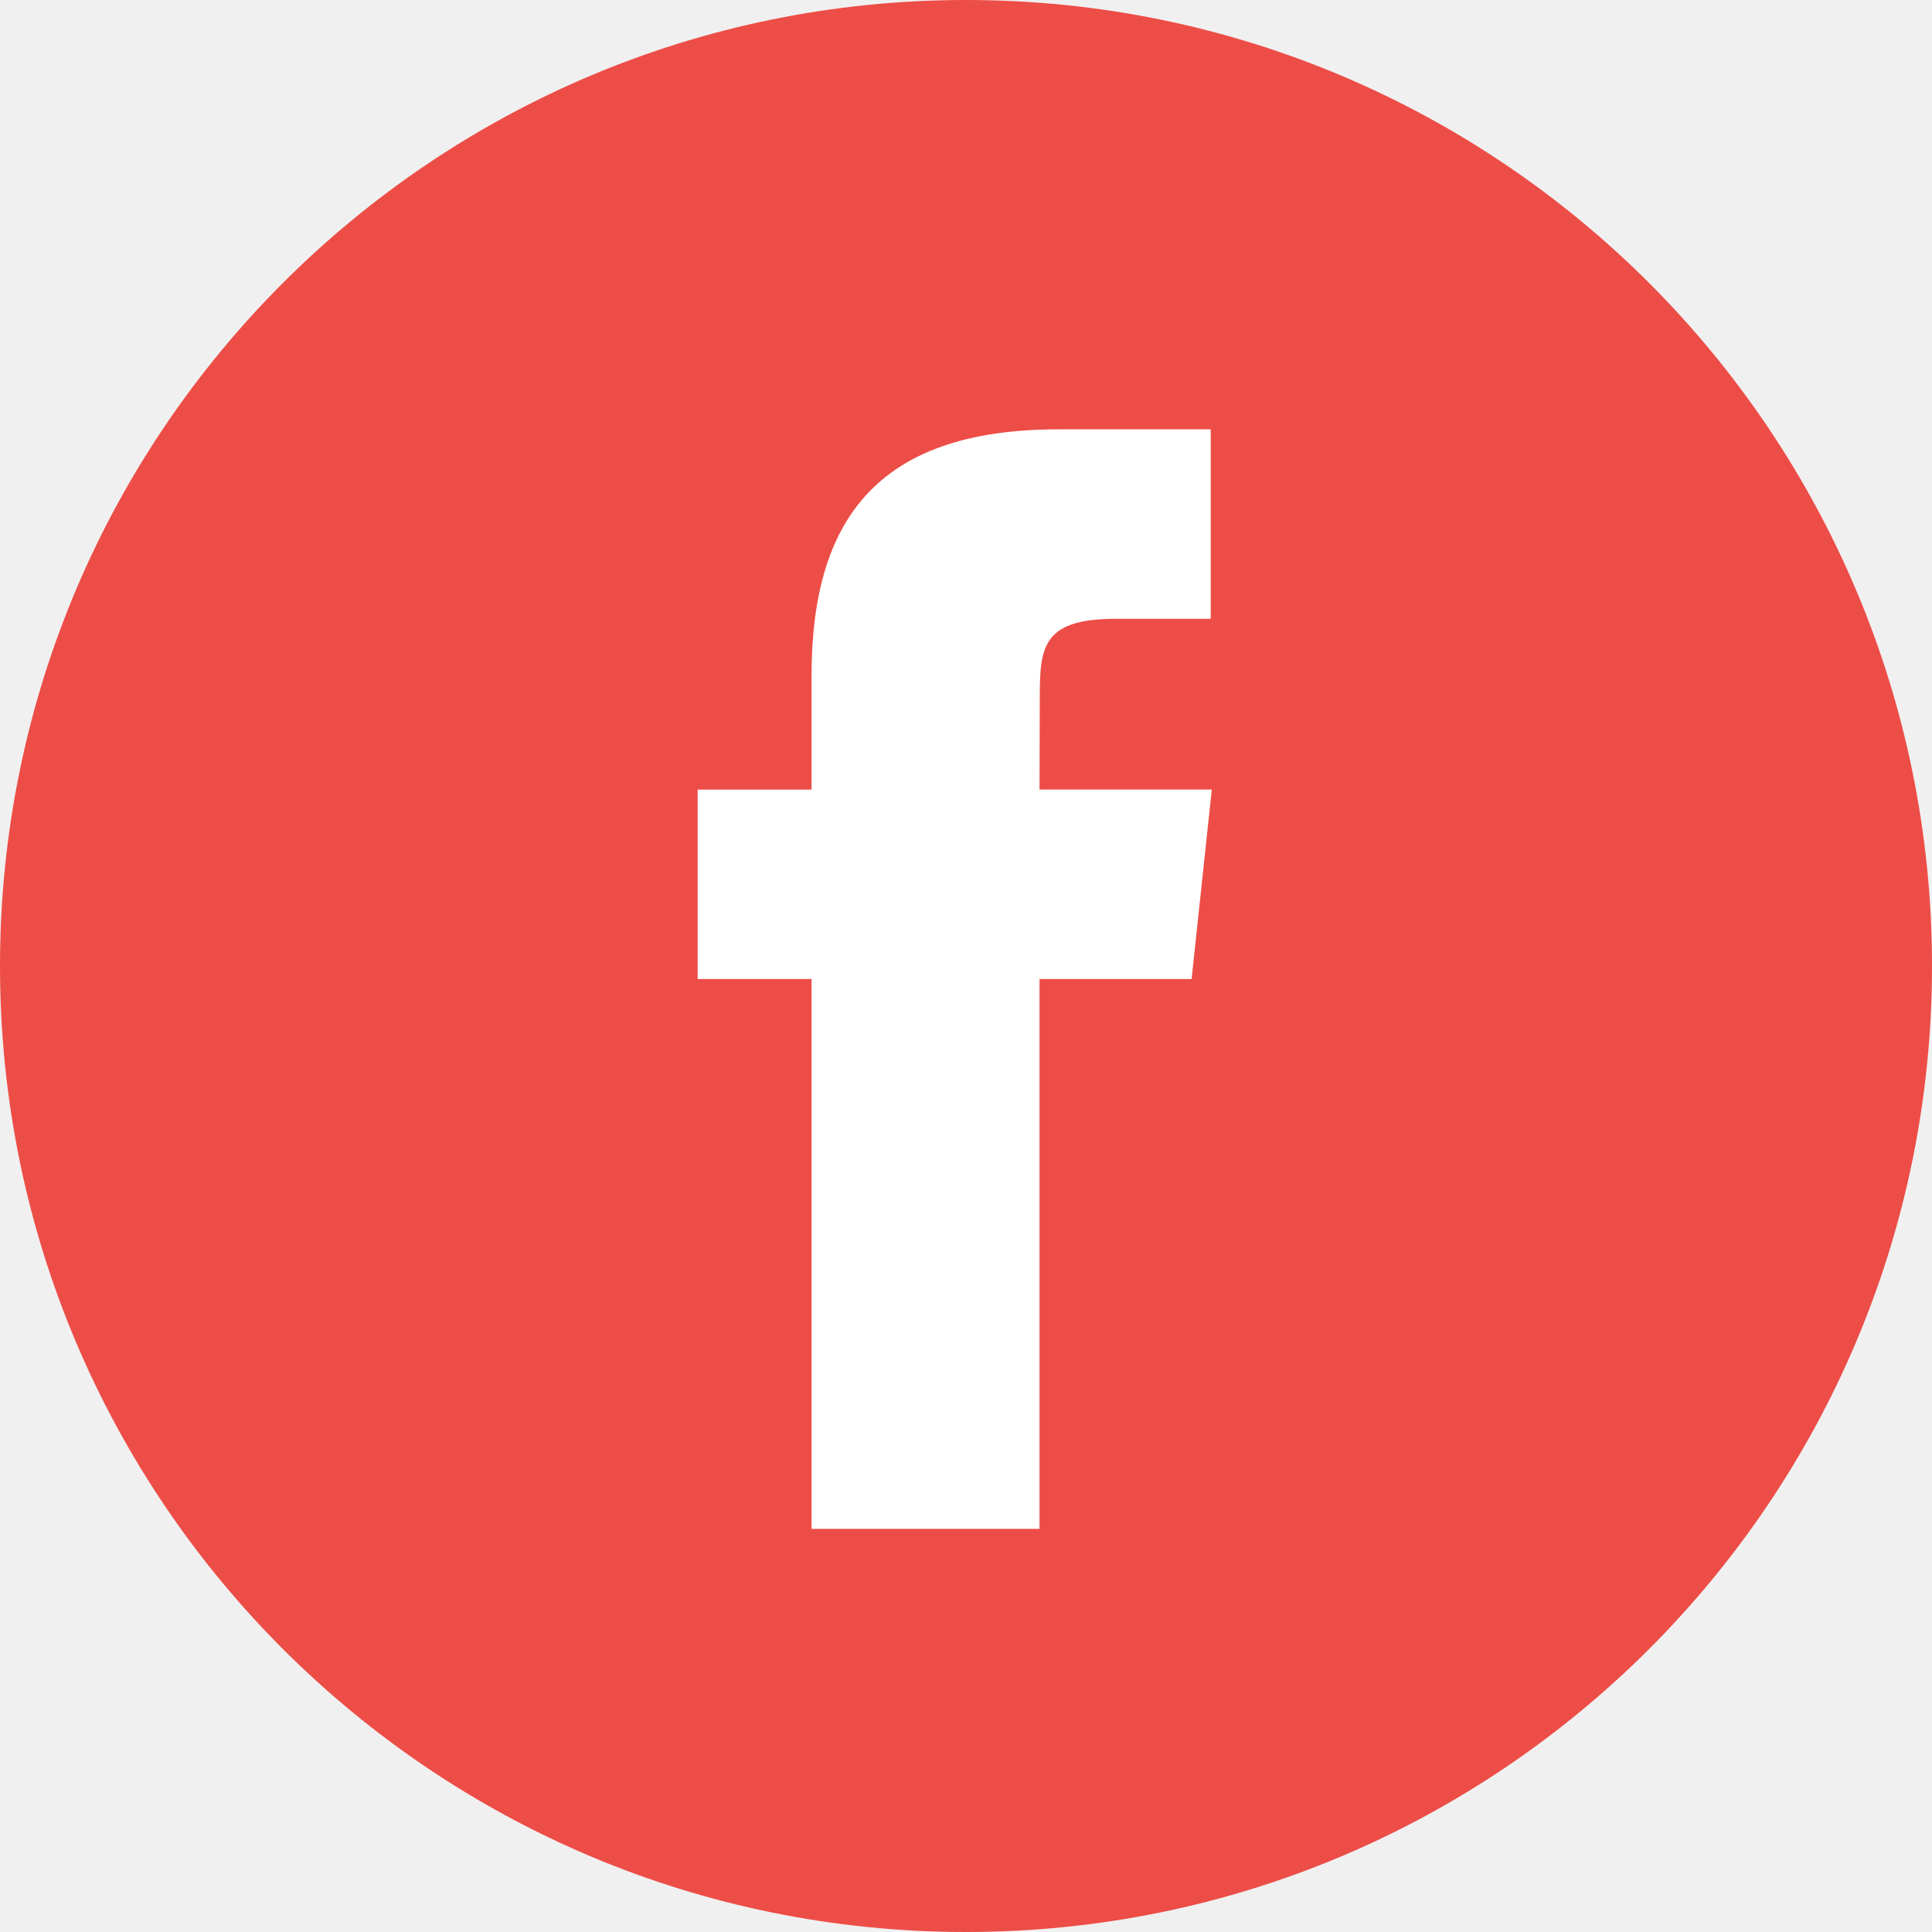
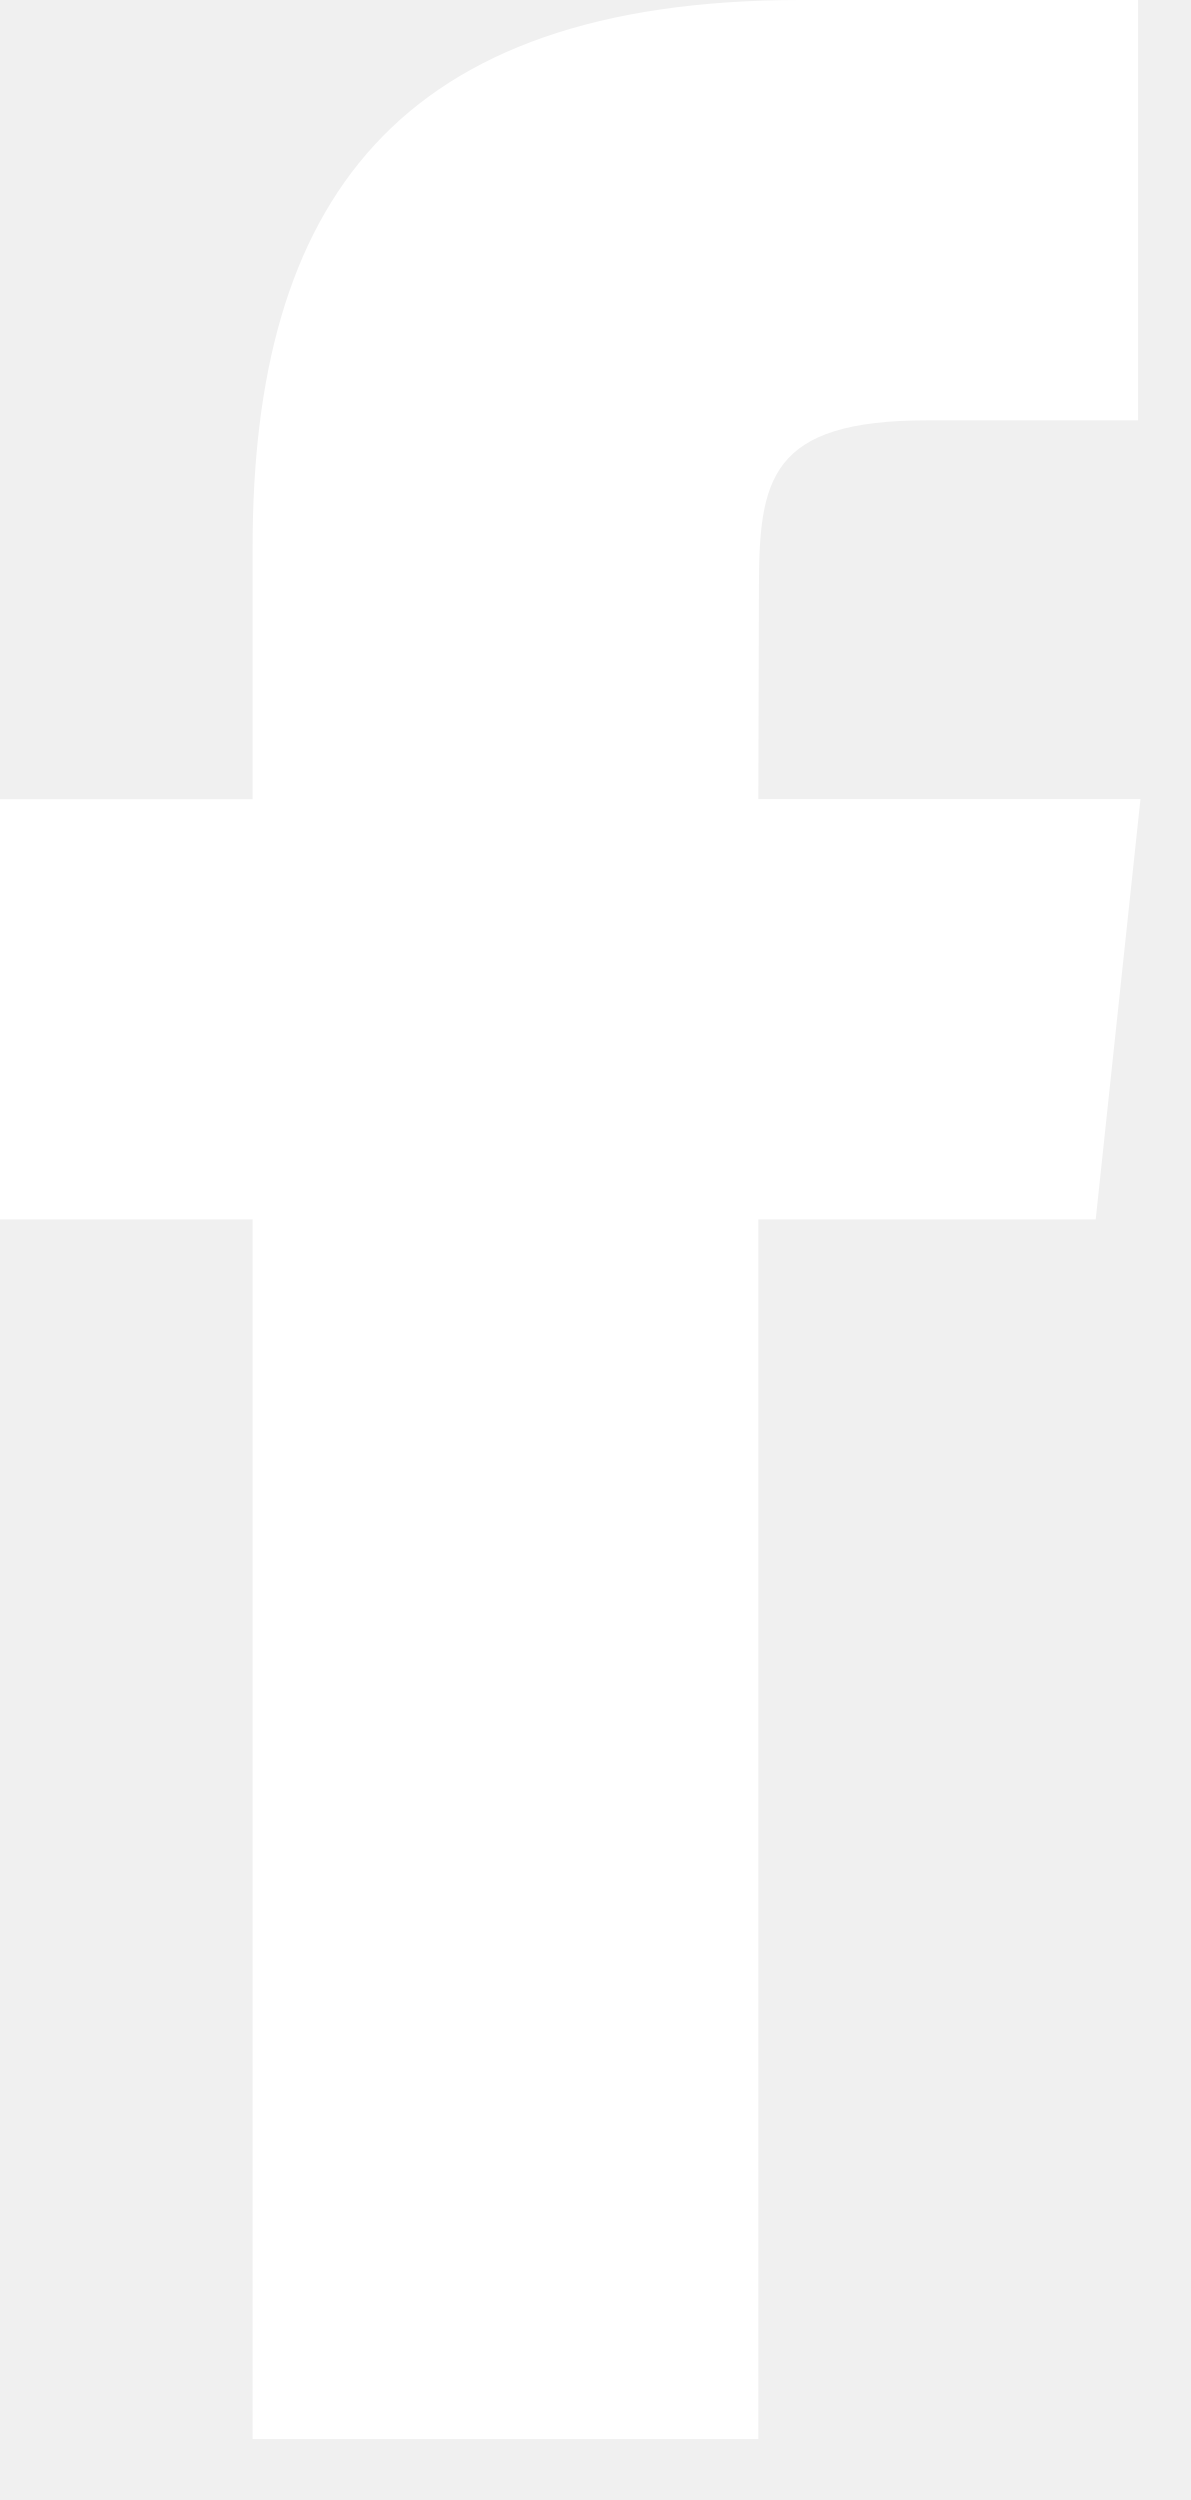
- <svg xmlns="http://www.w3.org/2000/svg" width="36" height="36" viewBox="0 0 36 36" fill="none">
-   <circle cx="18" cy="18" r="18" fill="#ED4D47" />
-   <path d="M19.37 28.488V18.243H22.204L22.58 14.712H19.37L19.375 12.945C19.375 12.024 19.462 11.531 20.788 11.531H22.56V8H19.725C16.32 8 15.122 9.713 15.122 12.593V14.713H13V18.243H15.122V28.488H19.37Z" fill="white" />
+ <svg xmlns="http://www.w3.org/2000/svg" width="10" height="21" viewBox="0 0 10 21" fill="none">
+   <path d="M6.37 20.488V10.243H9.204L9.58 6.712H6.37L6.375 4.945C6.375 4.024 6.463 3.531 7.788 3.531H9.56V0H6.725C3.321 0 2.122 1.713 2.122 4.593V6.713H0V10.243H2.122V20.488H6.37Z" fill="white" />
</svg>
